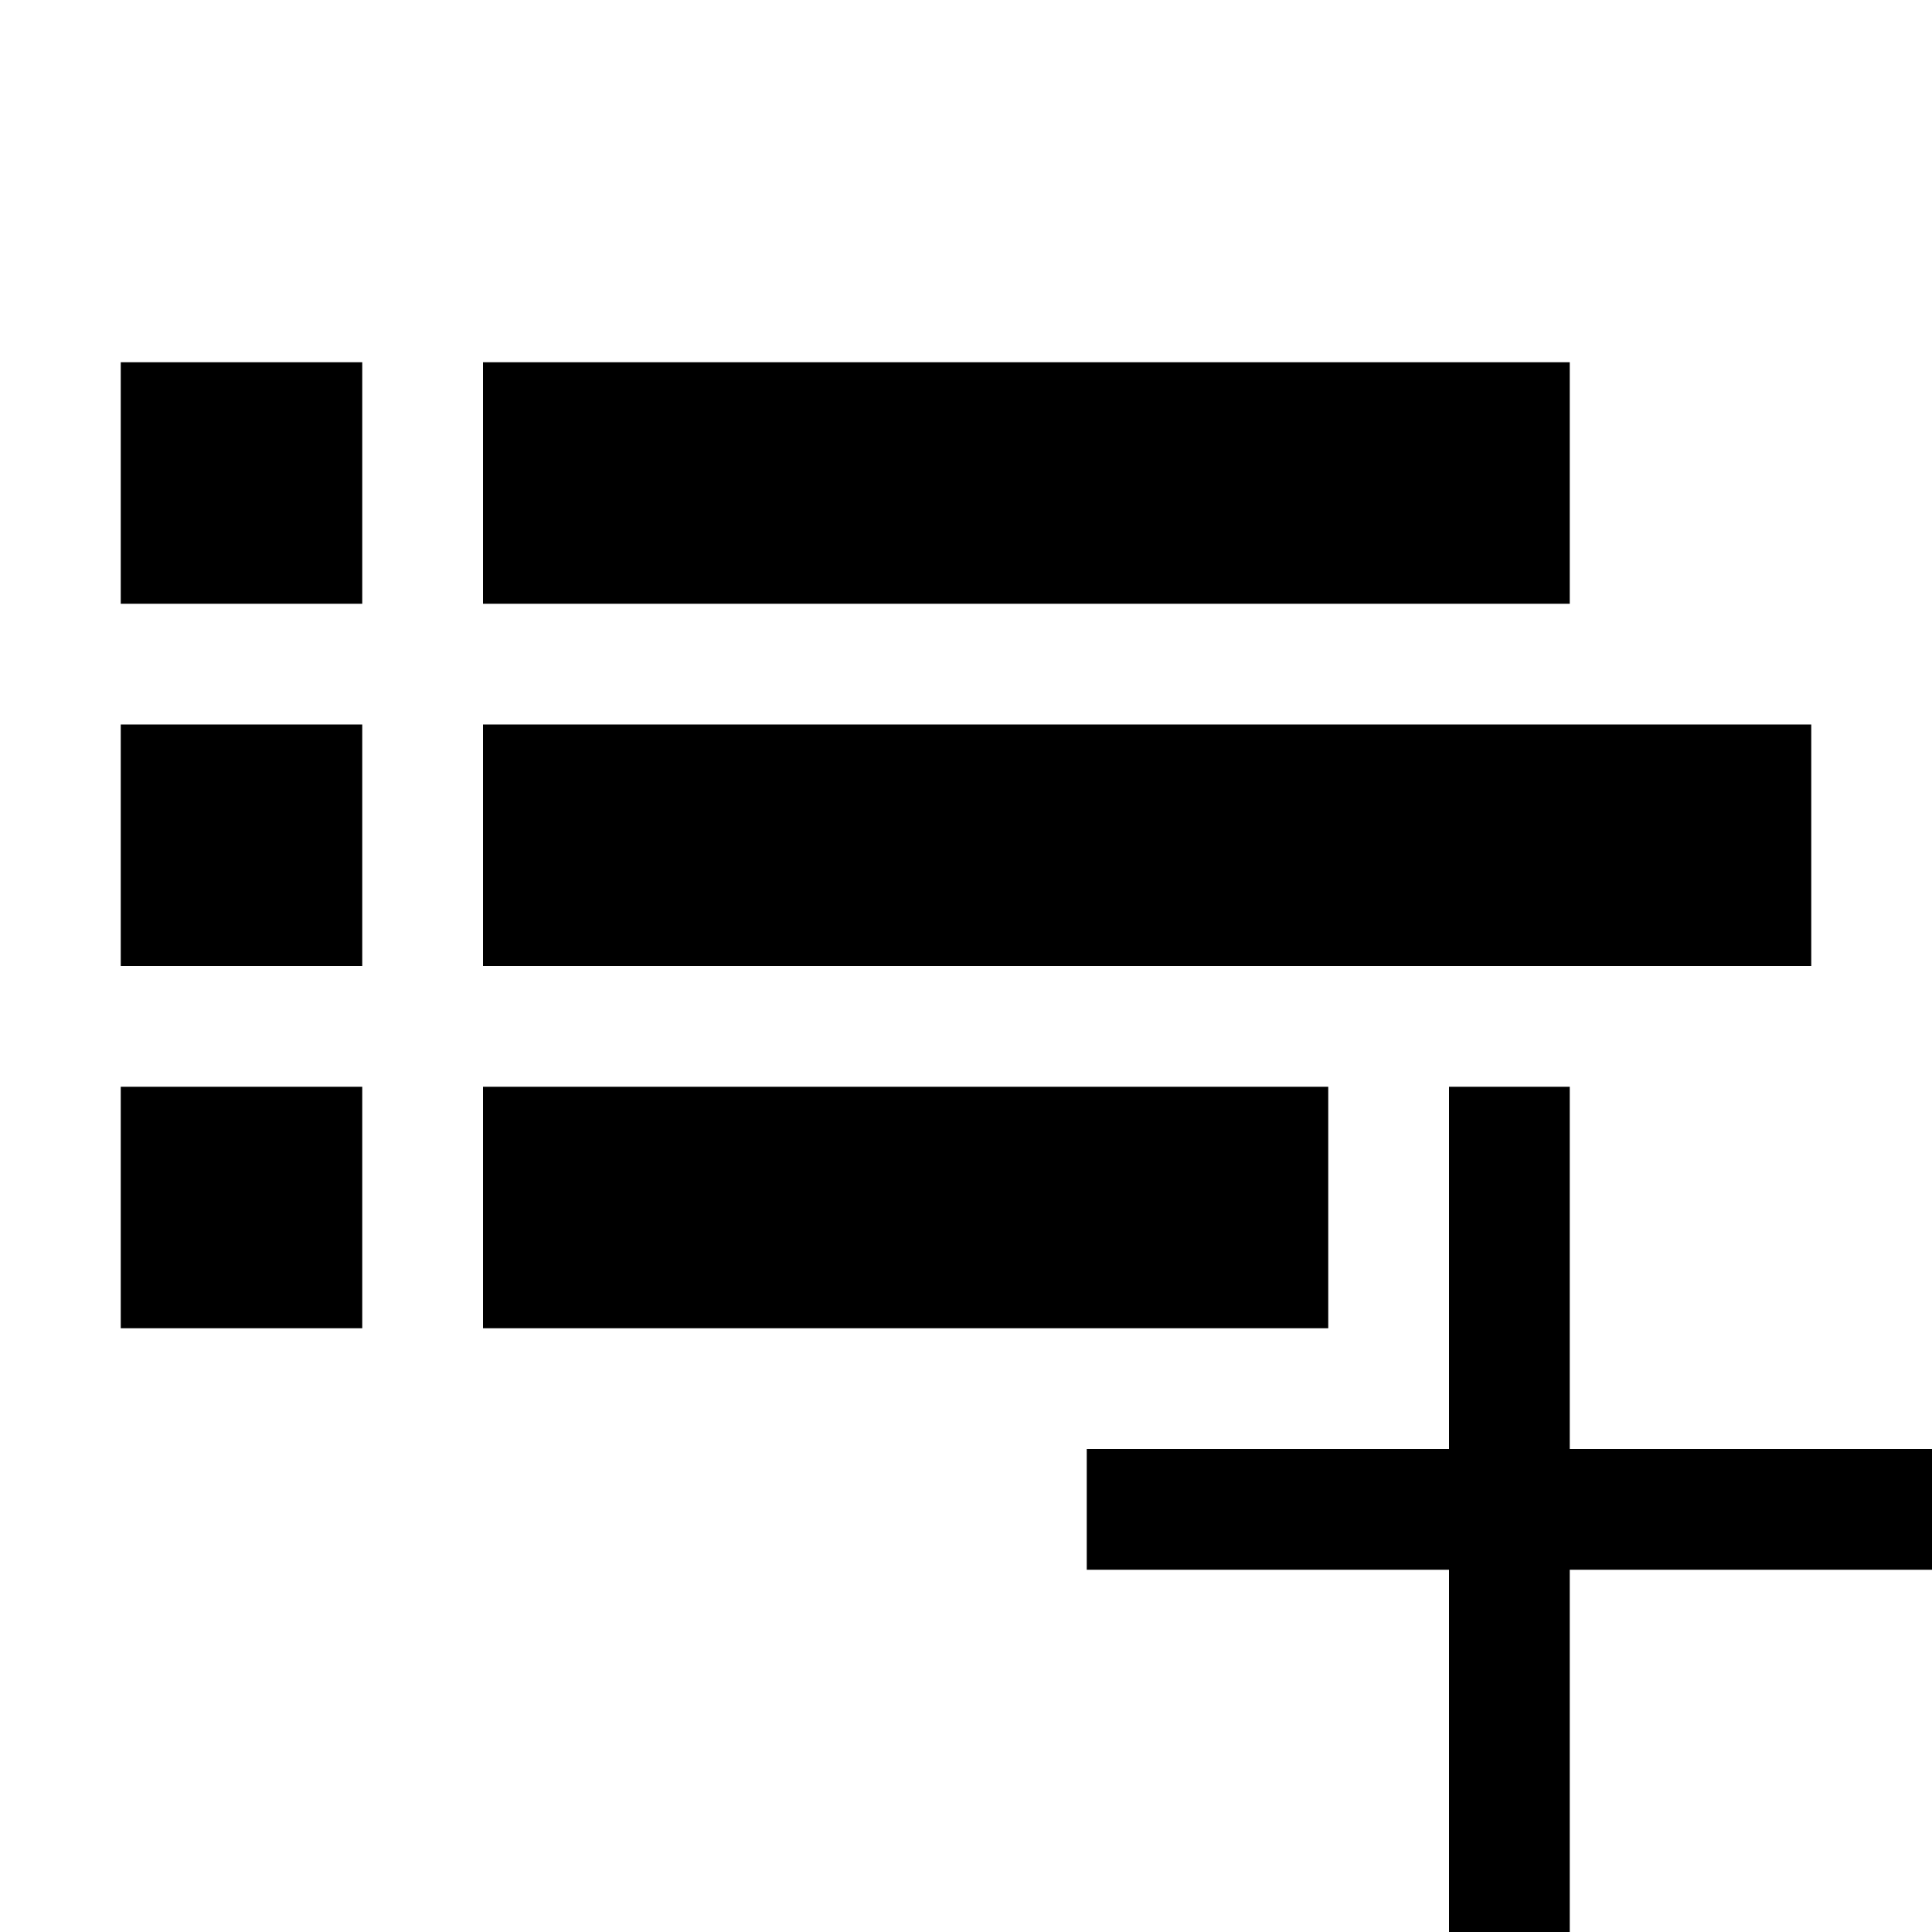
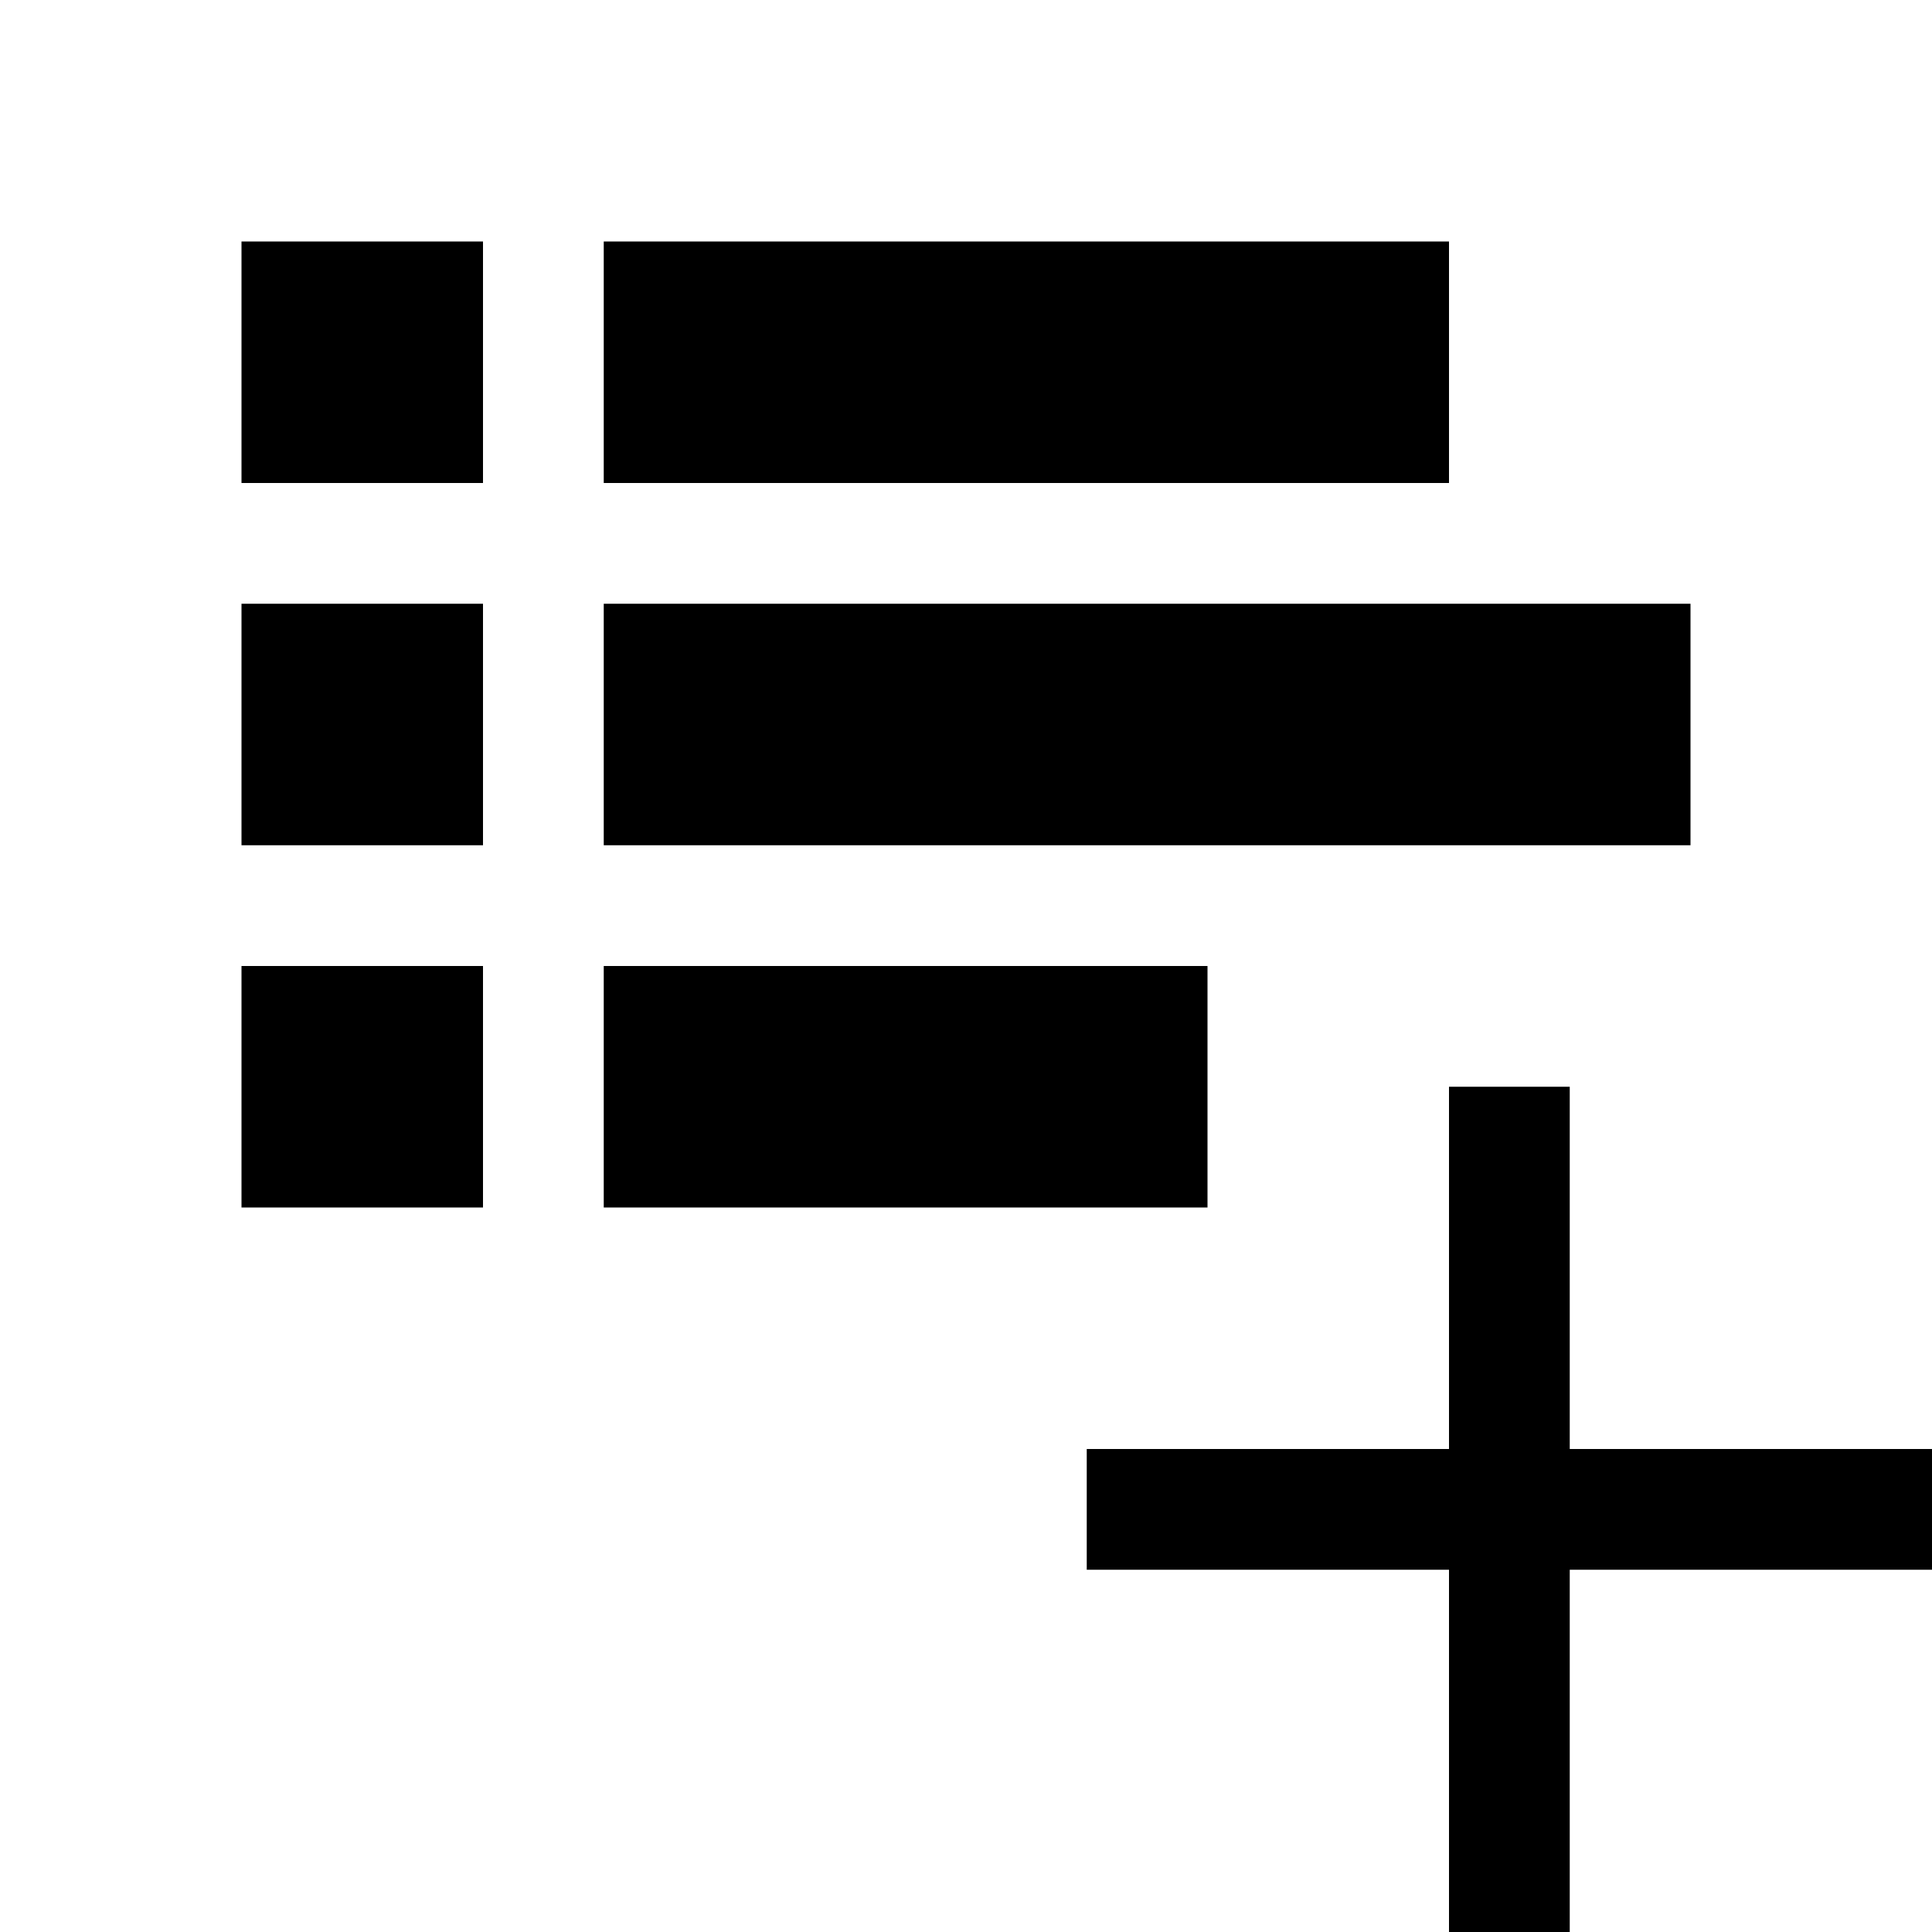
<svg xmlns="http://www.w3.org/2000/svg" id="icon_add_tabs_panel" viewBox="0 0 16 16">
-   <path d="M4 3h9v2H4V3zM15 6H4v2h11V6zM4 9h7v2H4V9z" />
-   <path d="M13 9h-1v3H9v1h3v3h1v-3h3v-1h-3V9zM3 9H1v2h2V9zM1 6h2v2H1V6zM3 3H1v2h2V3z" />
+   <path d="M2 2h2v2H2V2Zm0 3h2v2H2V5Zm0 3h2v2H2V8Zm3-6h7v2H5V2Zm0 3h9v2H5V5Zm0 3h5v2H5V8Zm7 1h1v3h3v1h-3v3h-1v-3H9v-1h3V9Z" />
</svg>
